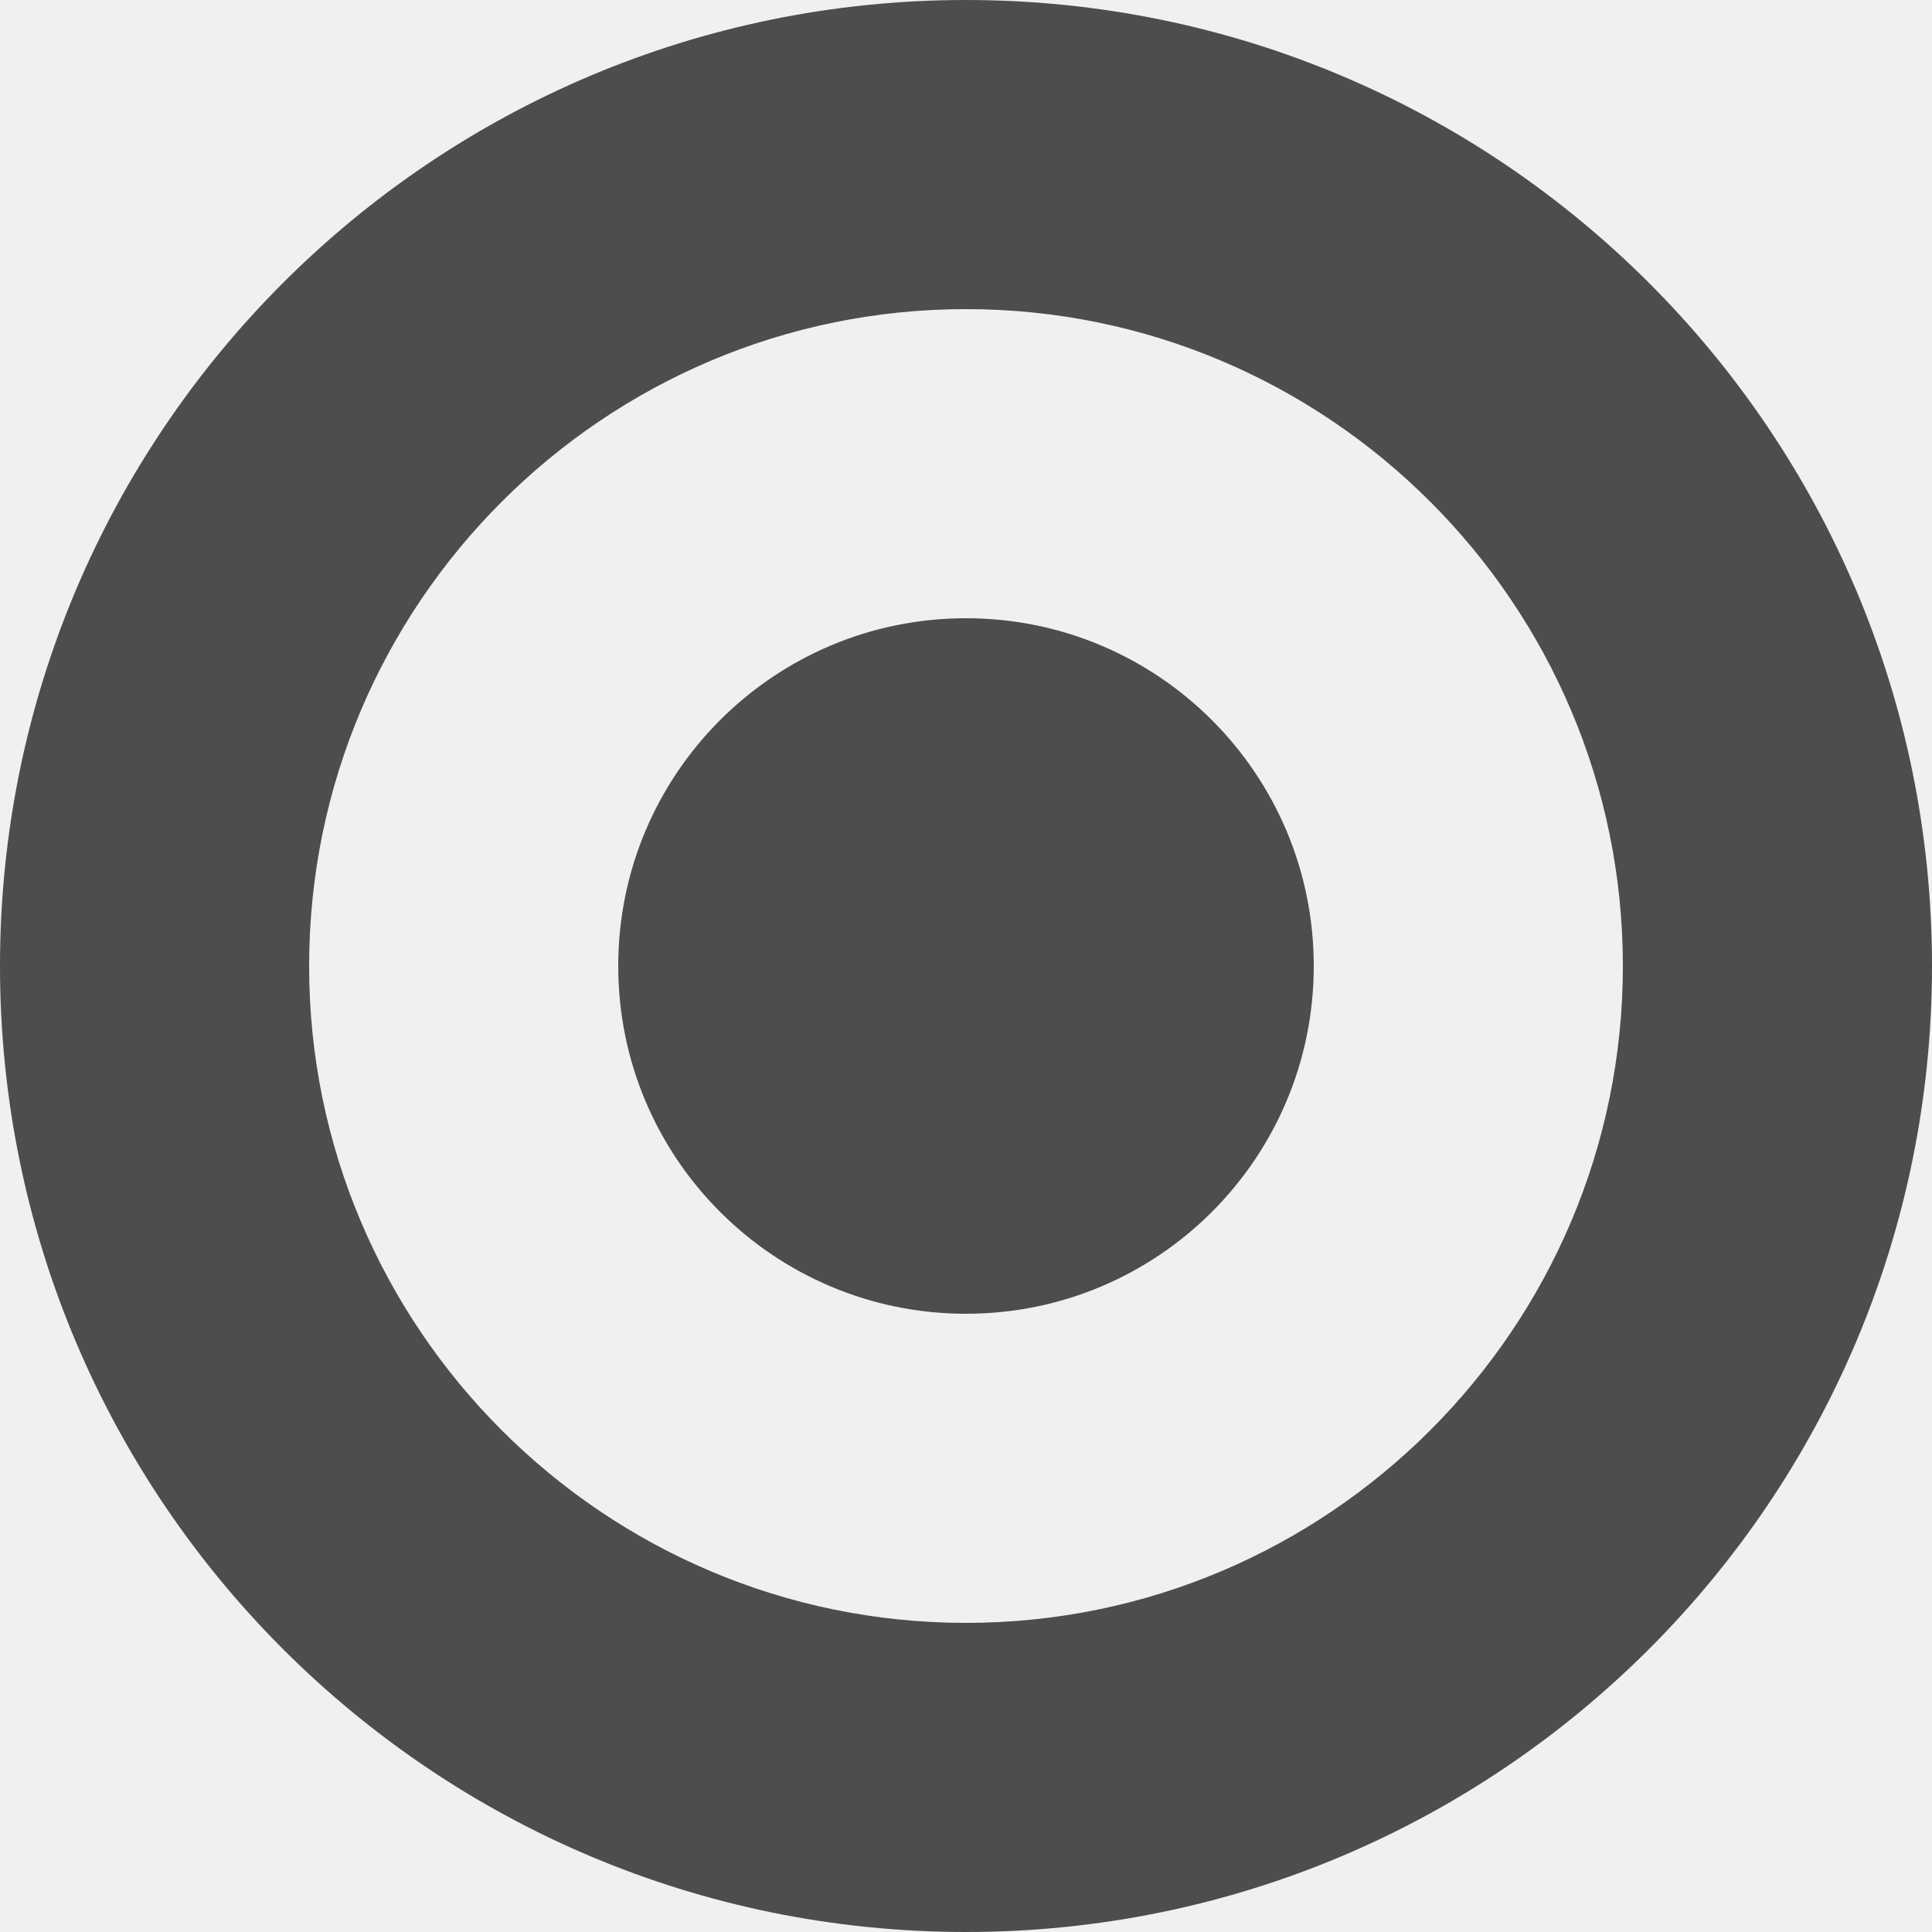
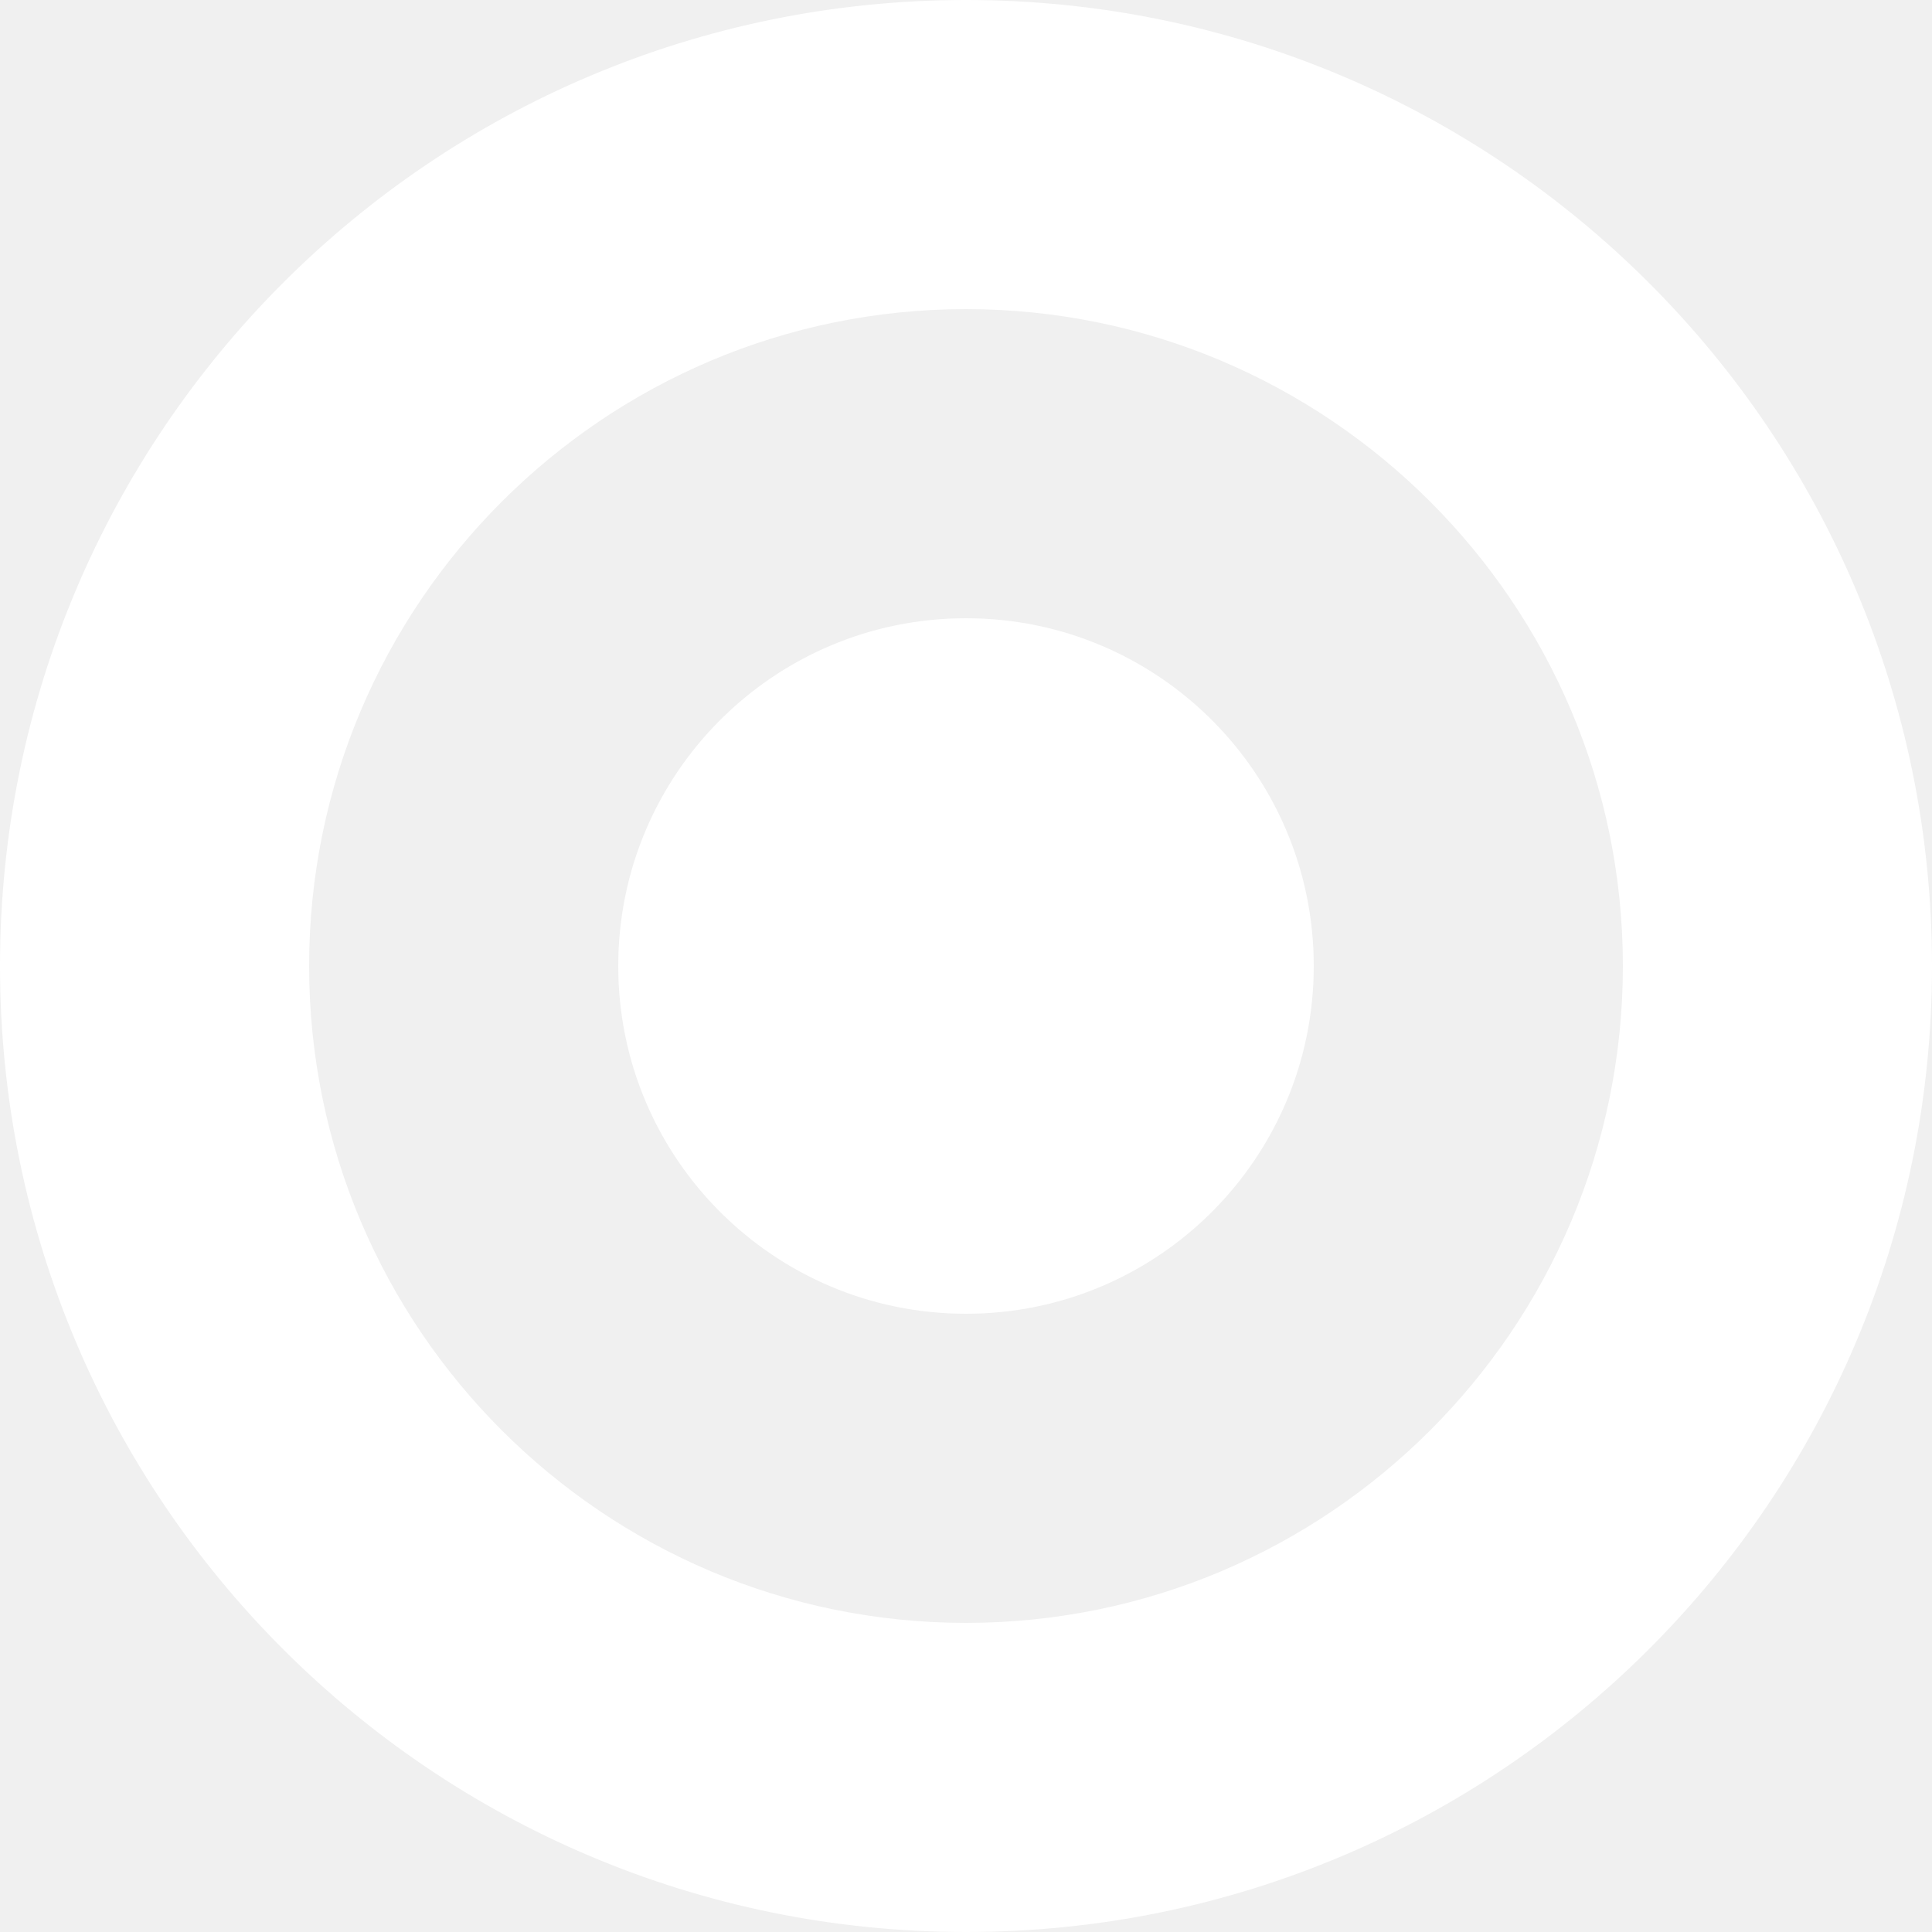
- <svg xmlns="http://www.w3.org/2000/svg" width="25" height="25" fill="#4d4d4d">
+ <svg xmlns="http://www.w3.org/2000/svg" width="25" height="25" fill="#ffffff">
  <path d="M12.5 4c4.687 0 8.5 3.813 8.5 8.5 0 4.687-3.813 8.5-8.5 8.5C7.813 21 4 17.187 4 12.5 4 7.813 7.813 4 12.5 4m0-4C5.597 0 0 5.597 0 12.5S5.597 25 12.5 25 25 19.403 25 12.5 19.403 0 12.5 0z" />
  <circle cx="12.5" cy="12.5" r="4.5" />
</svg>
